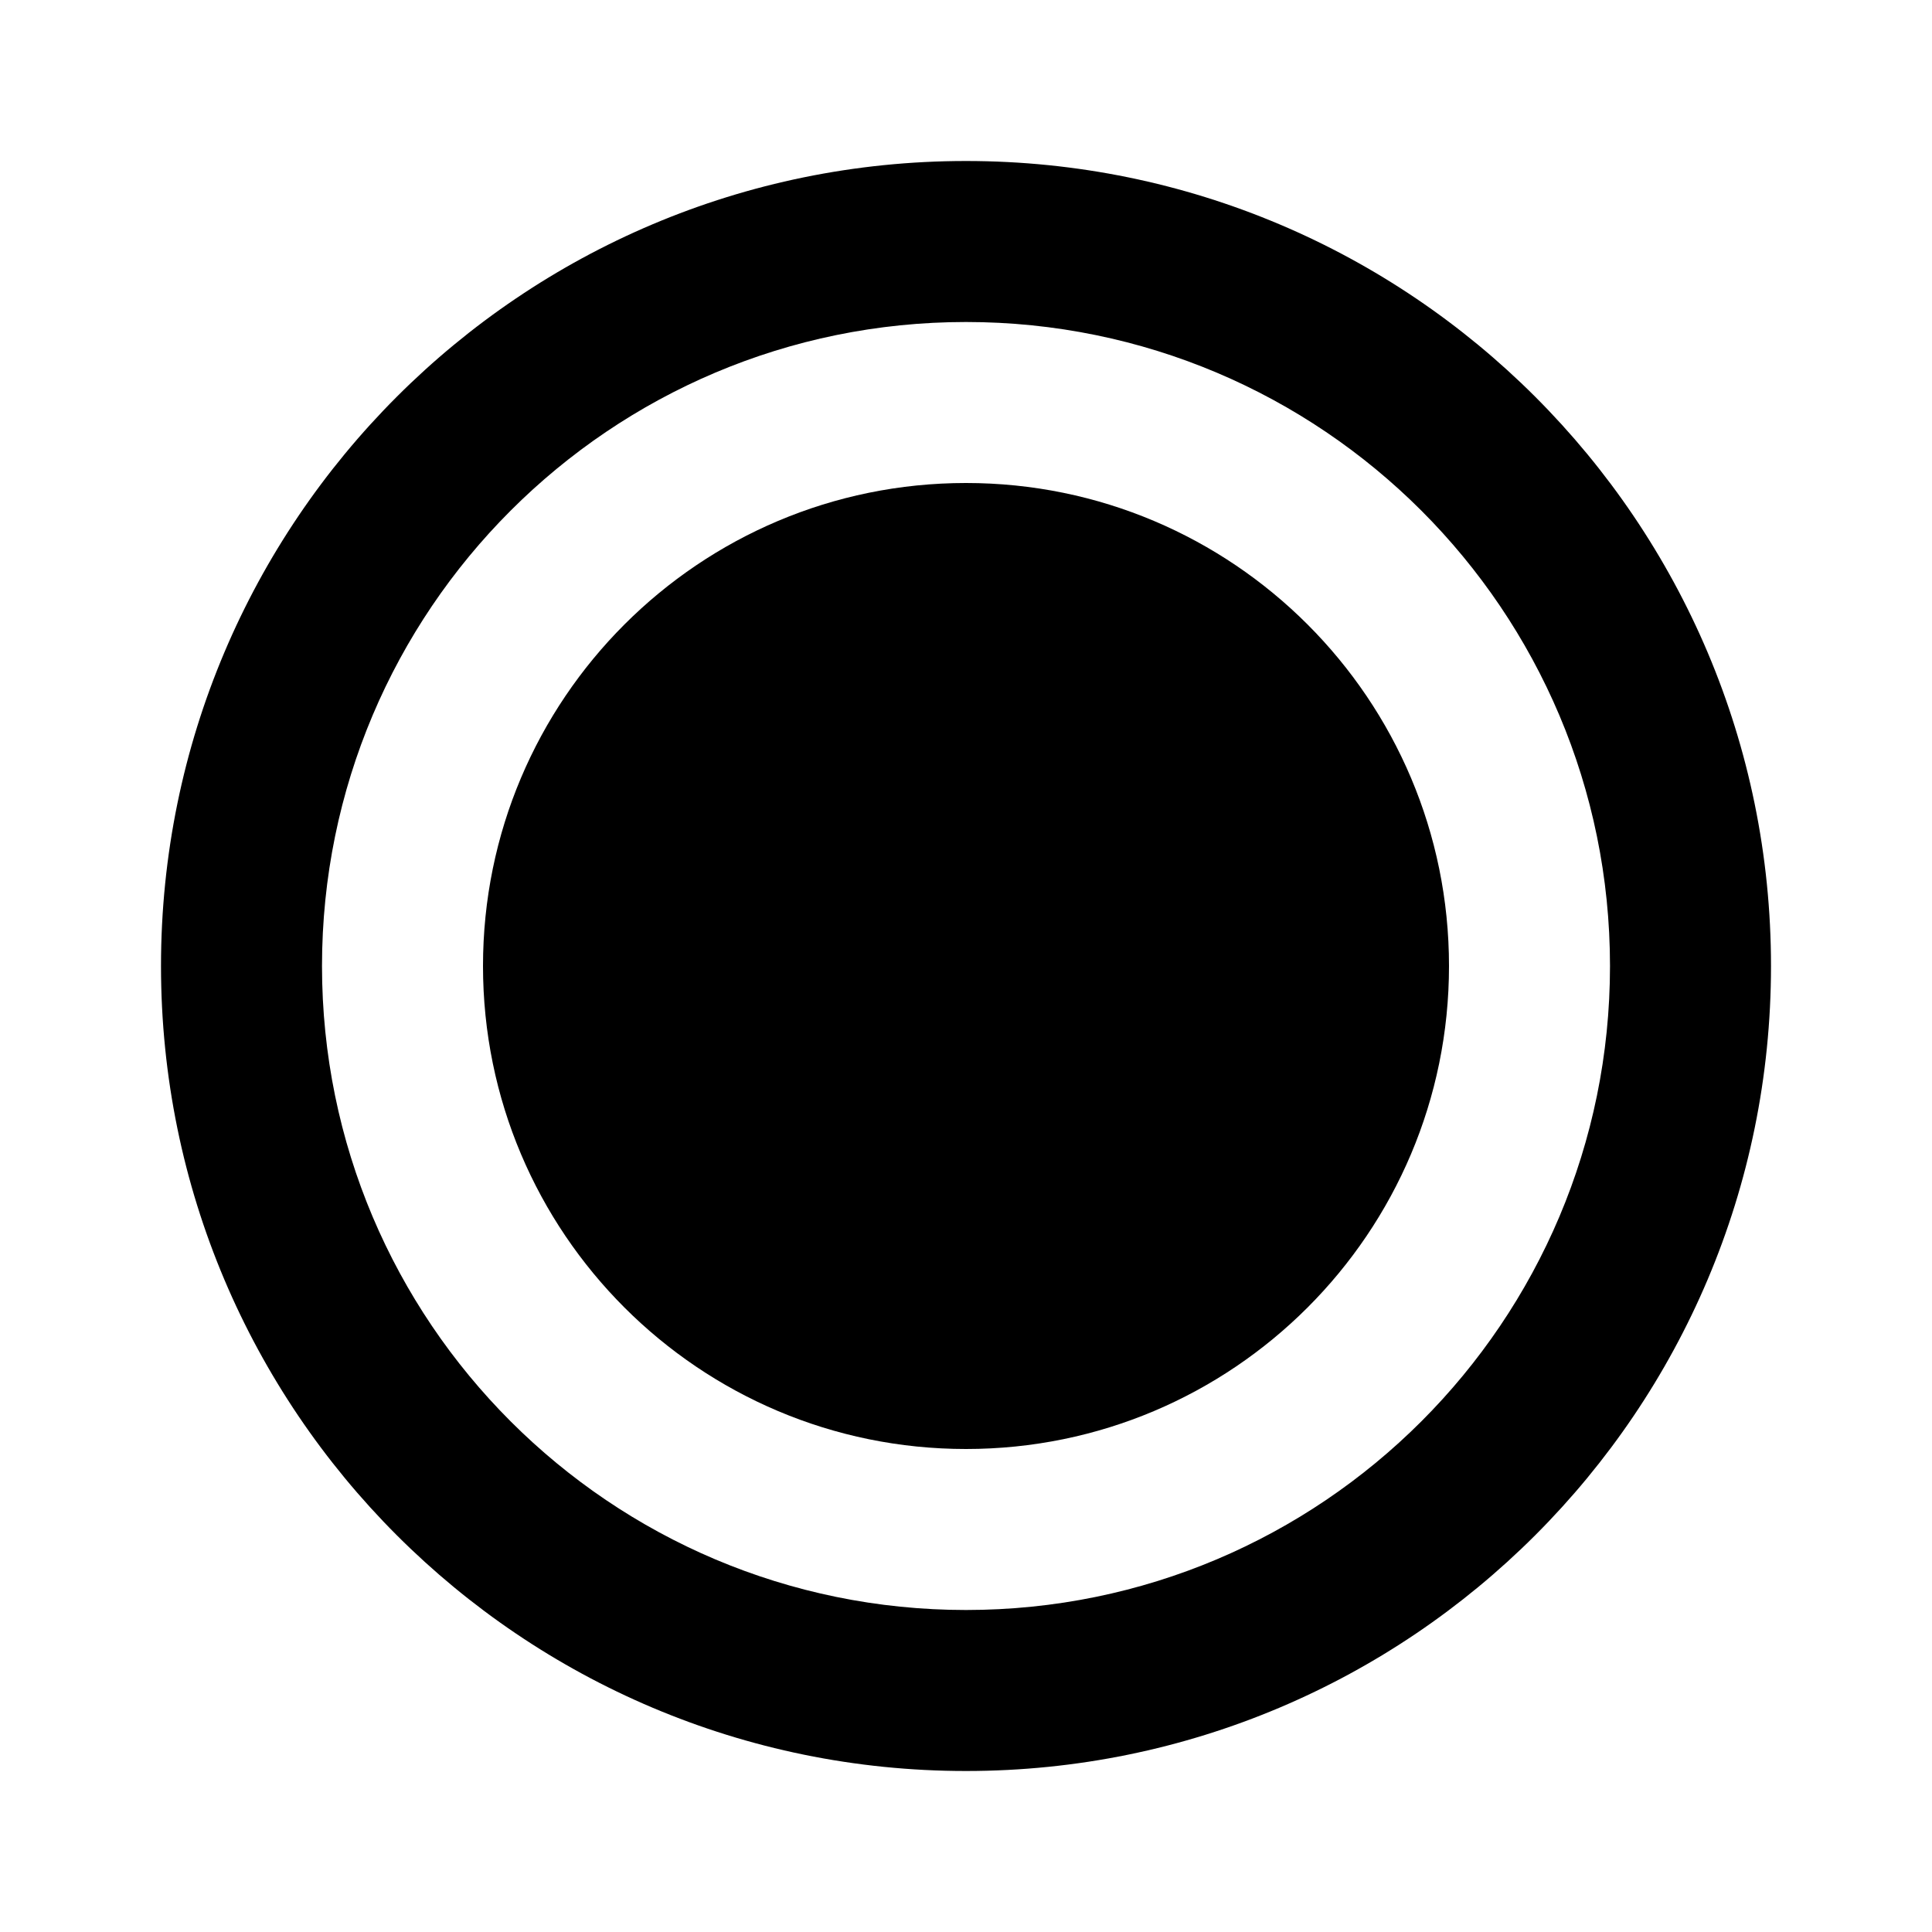
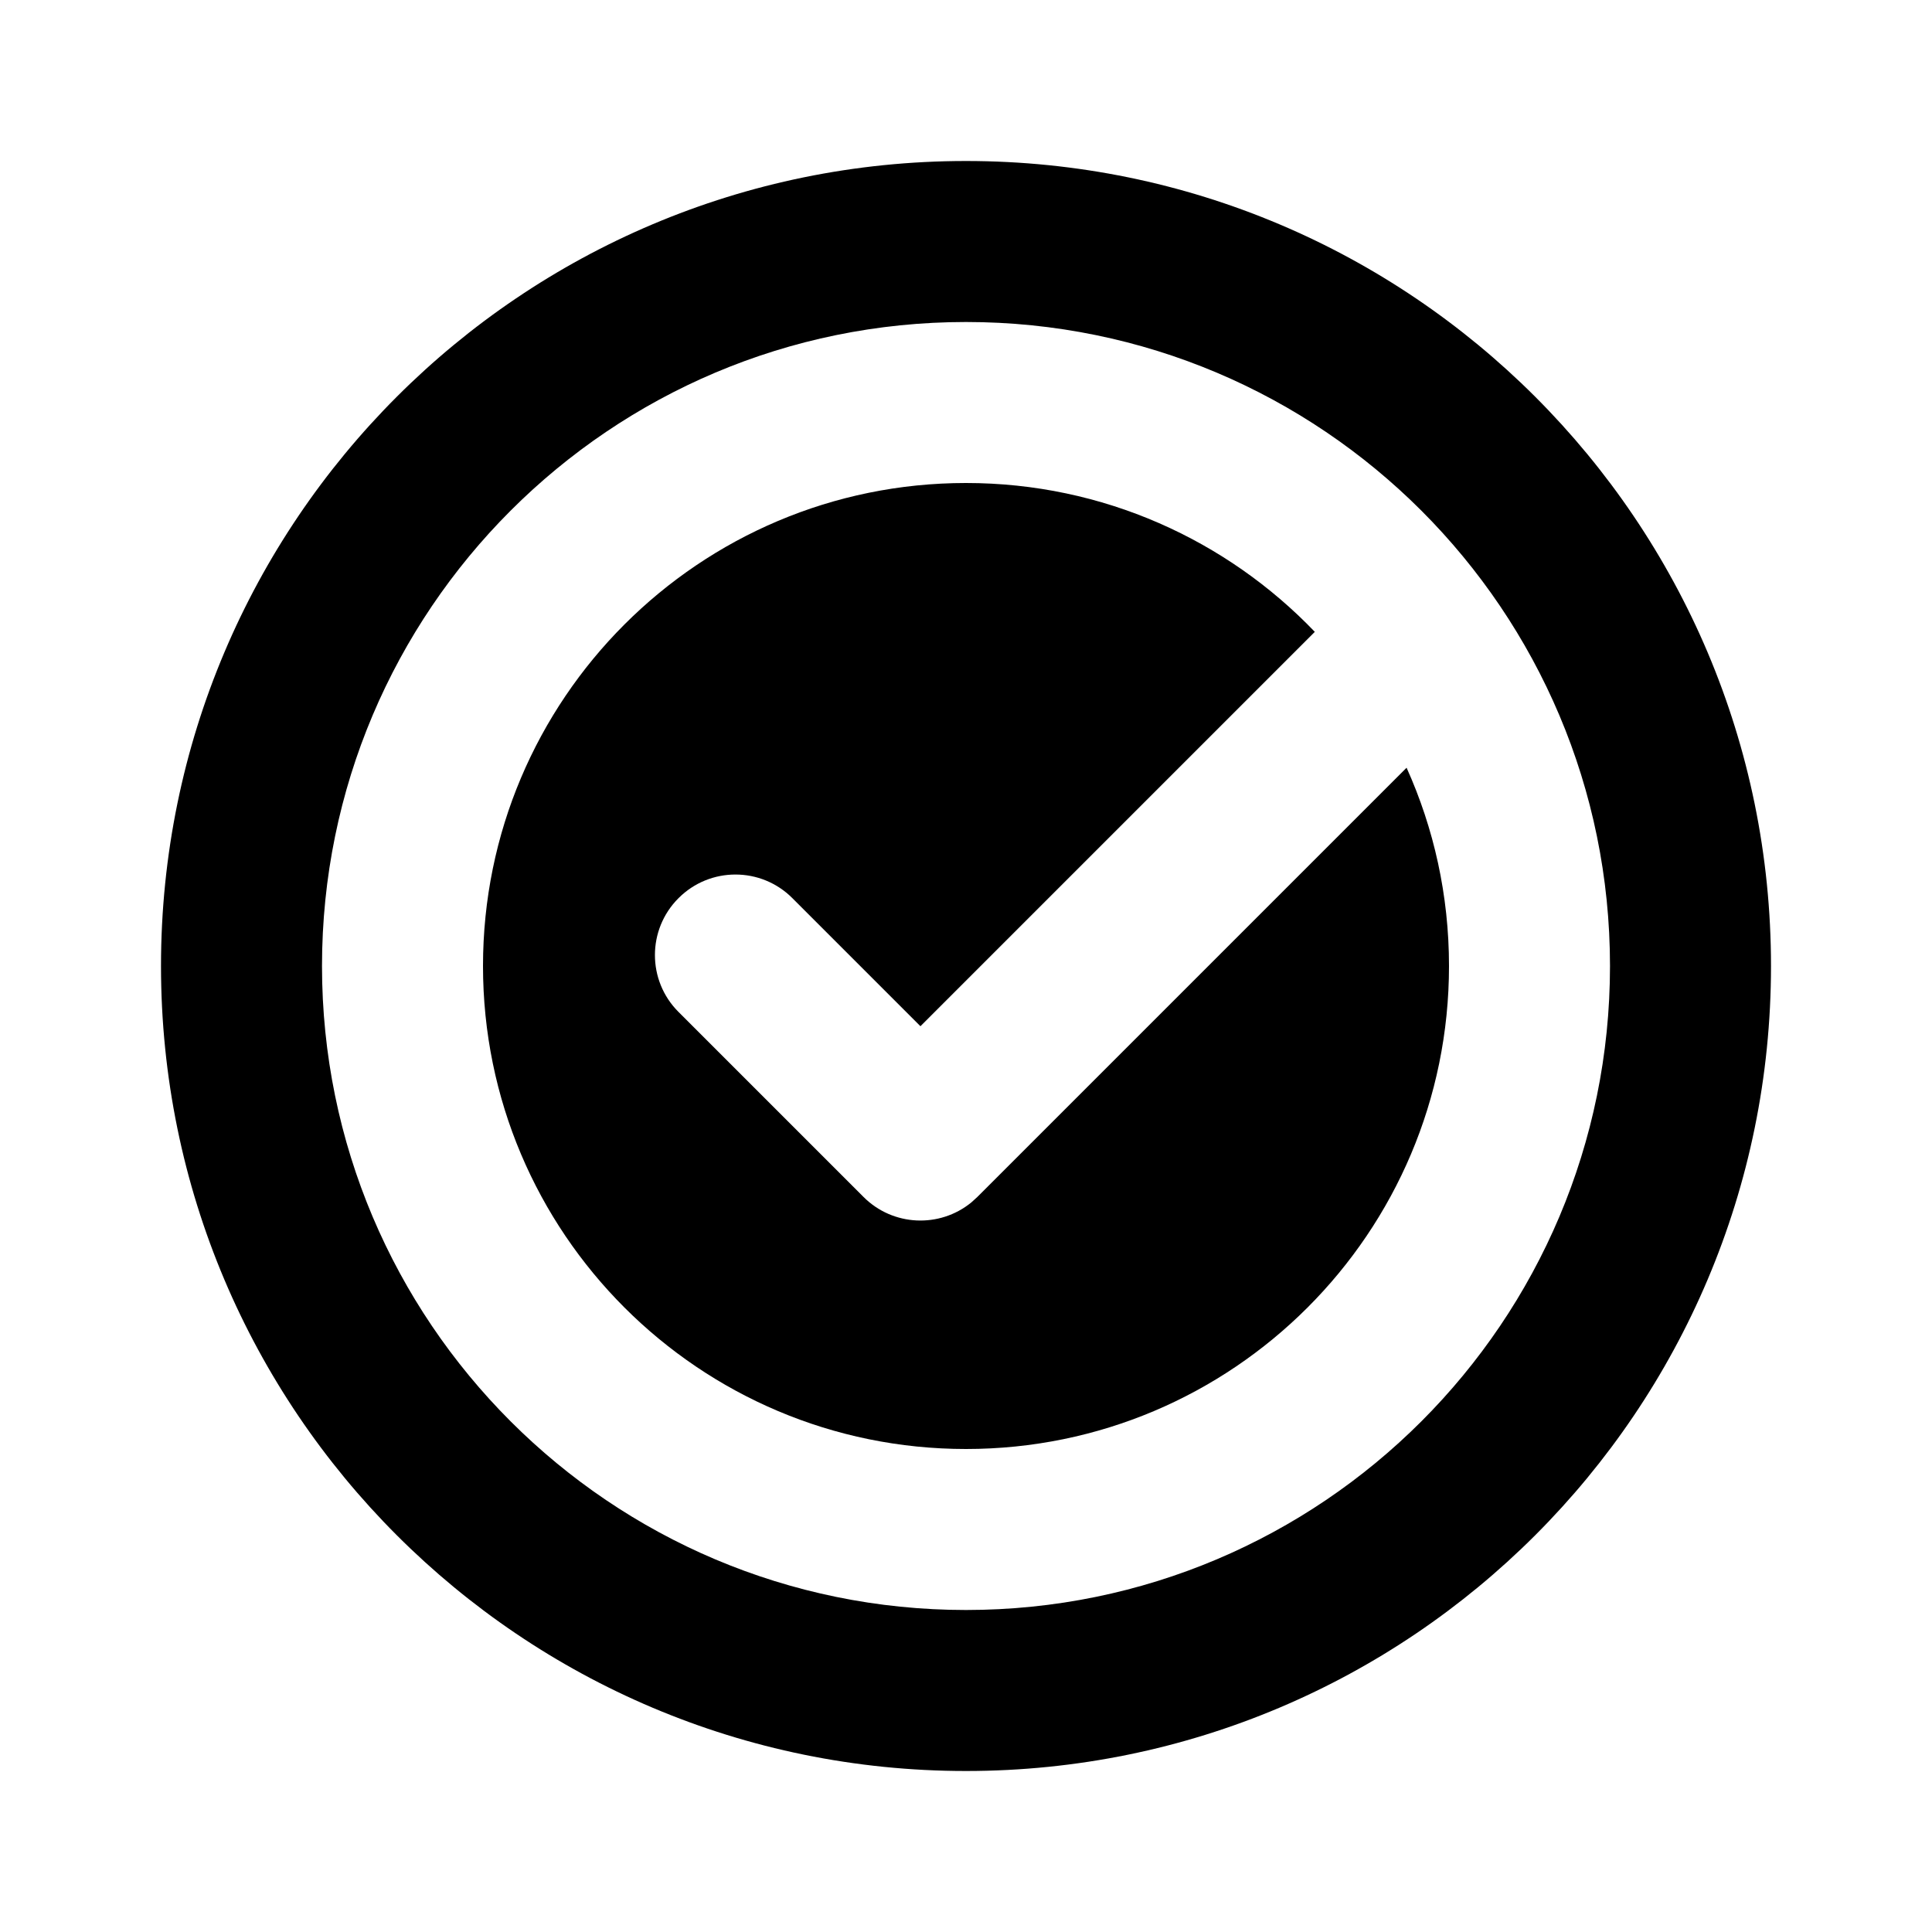
<svg xmlns="http://www.w3.org/2000/svg" viewBox="0 0 24 24" fill="currentColor">
  <path fill-rule="evenodd" clip-rule="evenodd" d="M12 22C6.477 22 2 17.523 2 12C2 6.477 6.477 2 12 2C17.523 2 22 6.477 22 12C22 17.523 17.523 22 12 22ZM12 4C16.418 4 20 7.582 20 12C20 16.418 16.418 20 12 20C7.582 20 4 16.418 4 12C4 7.582 7.582 4 12 4Z" fill="currentColor" />
-   <path d="M18 12C18 15.314 15.314 18 12 18C8.686 18 6 15.314 6 12C6 8.686 8.686 6 12 6C15.314 6 18 8.686 18 12Z" fill="currentColor" />
+   <path fill-rule="evenodd" clip-rule="evenodd" d="M12 18C15.314 18 18 15.314 18 12C18 11.122 17.812 10.289 17.473 9.537L12.141 14.869L12.065 14.938C11.672 15.258 11.093 15.235 10.727 14.869L8.429 12.571C8.038 12.181 8.038 11.547 8.429 11.157C8.819 10.766 9.453 10.766 9.843 11.157L11.434 12.748L16.333 7.849C15.241 6.71 13.703 6 12 6C8.686 6 6 8.686 6 12C6 15.314 8.686 18 12 18Z" fill="currentColor" />
</svg>
